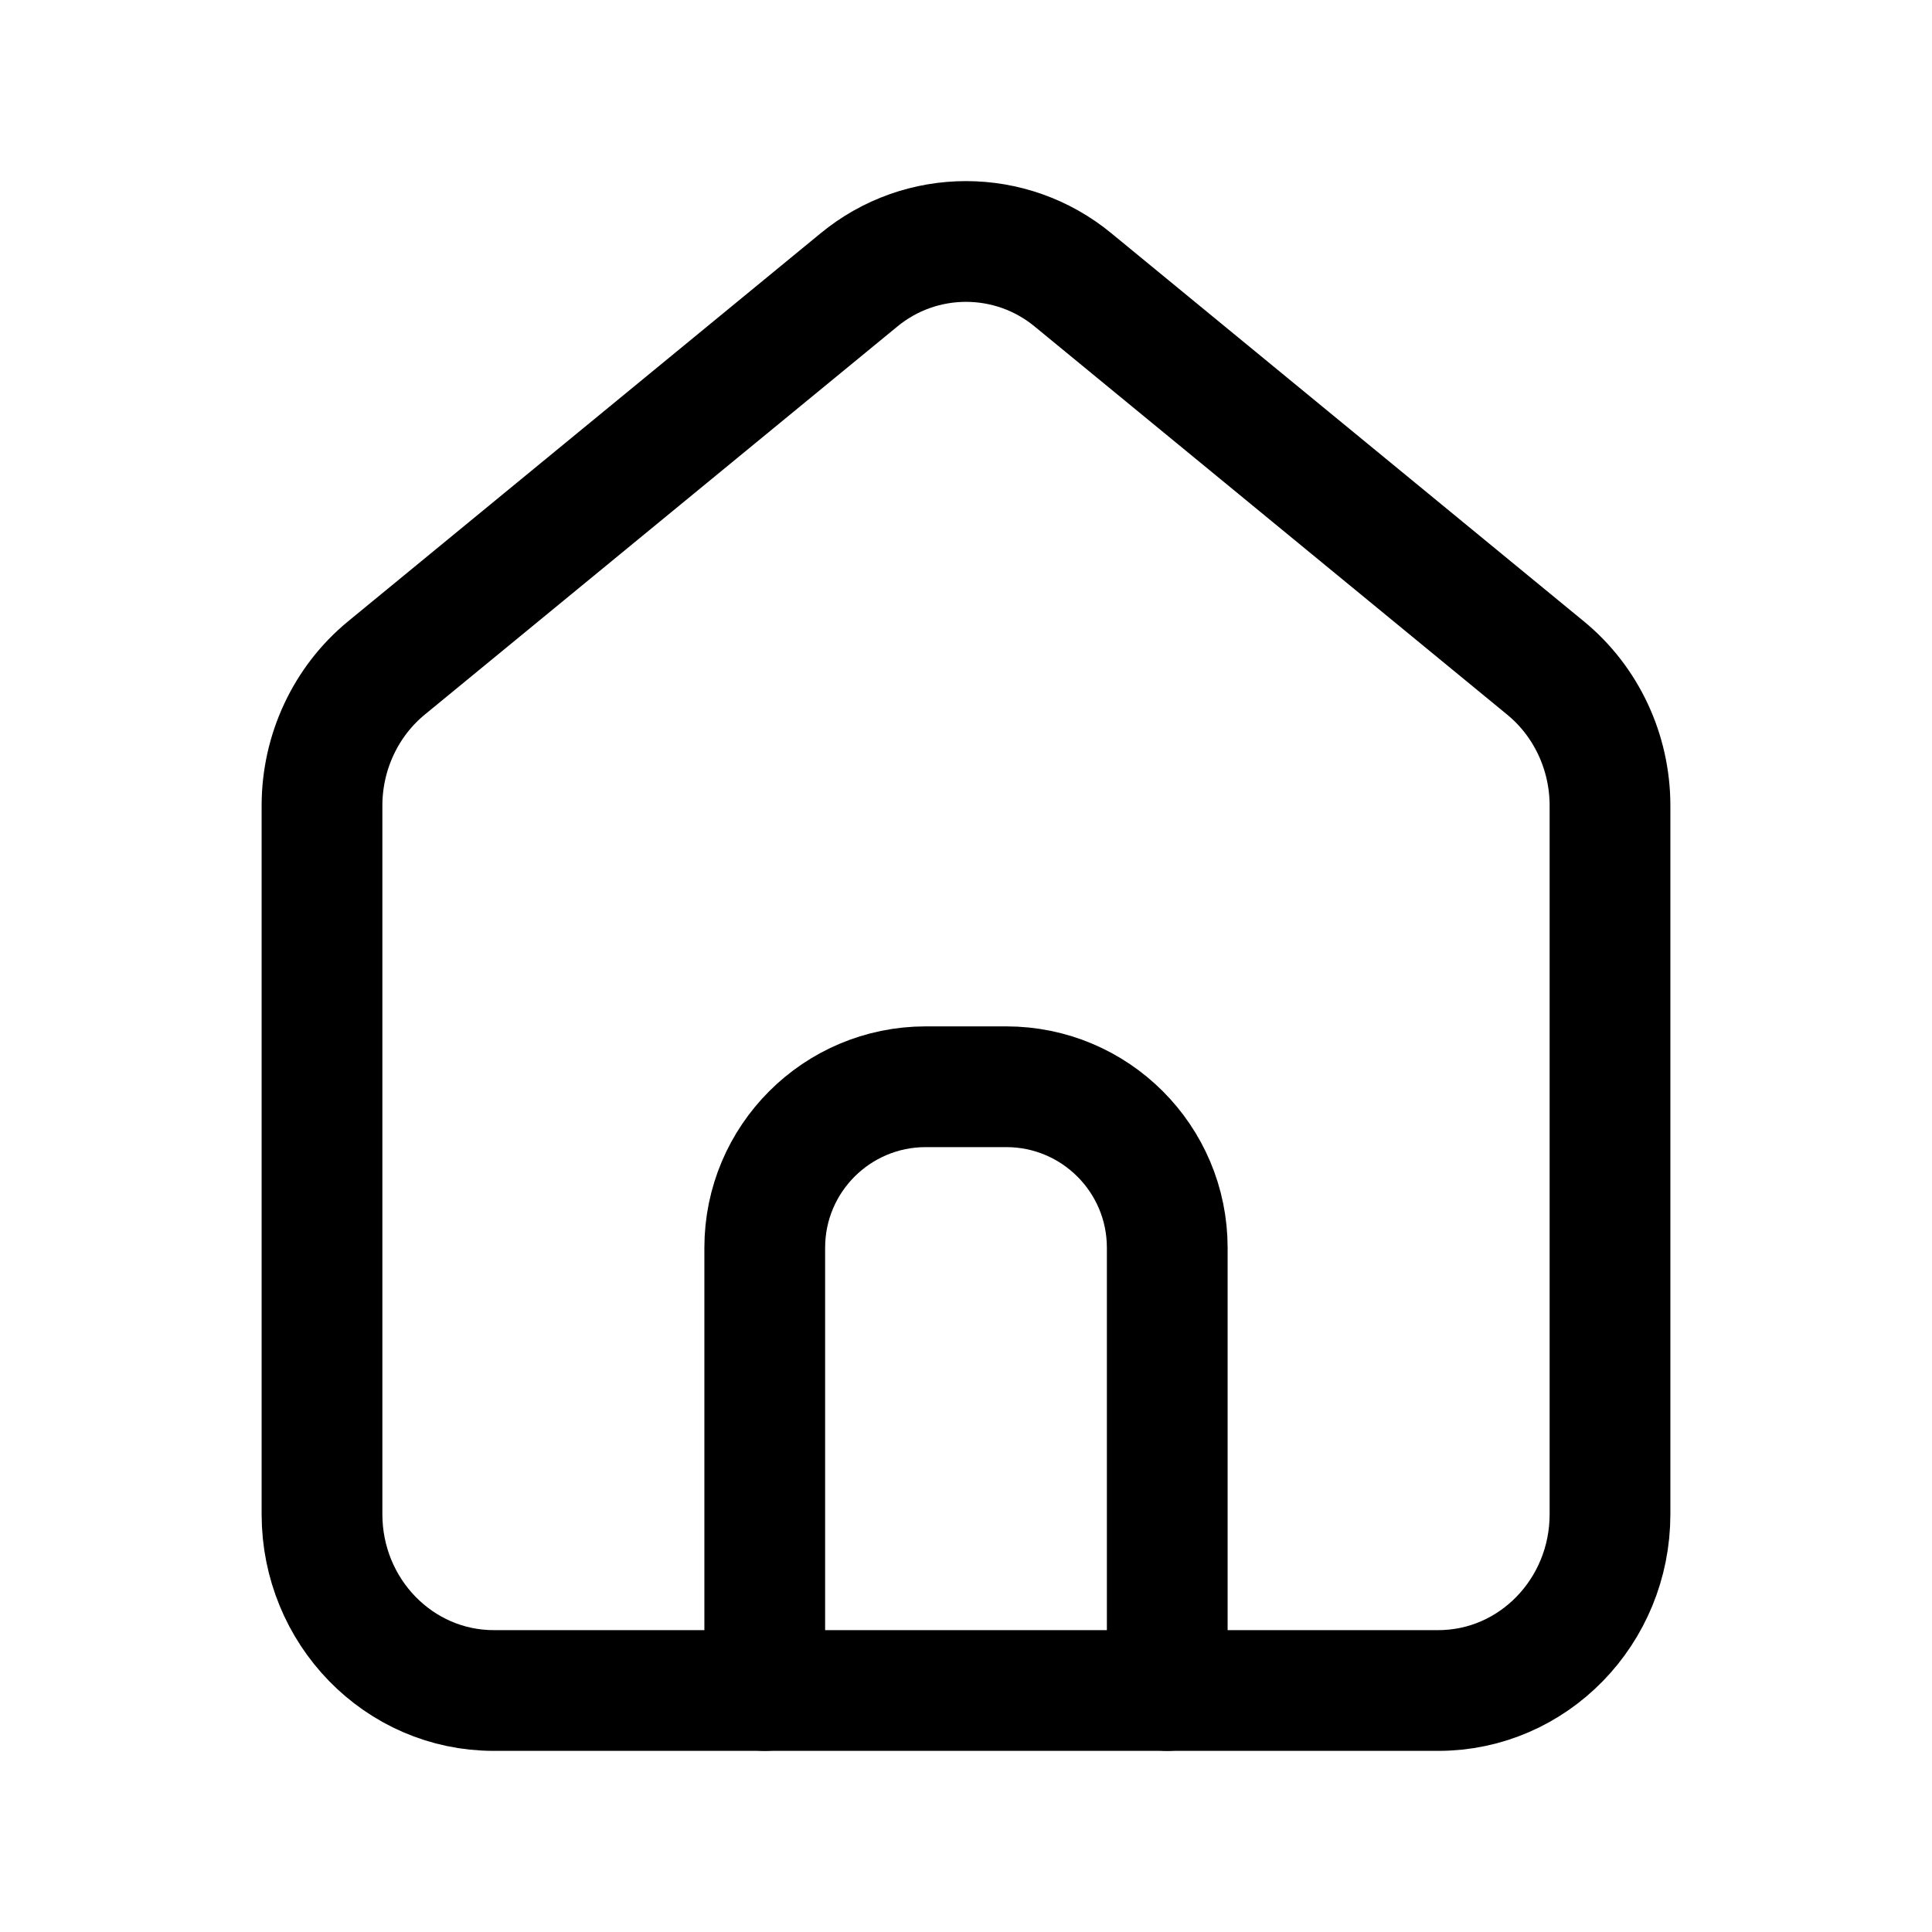
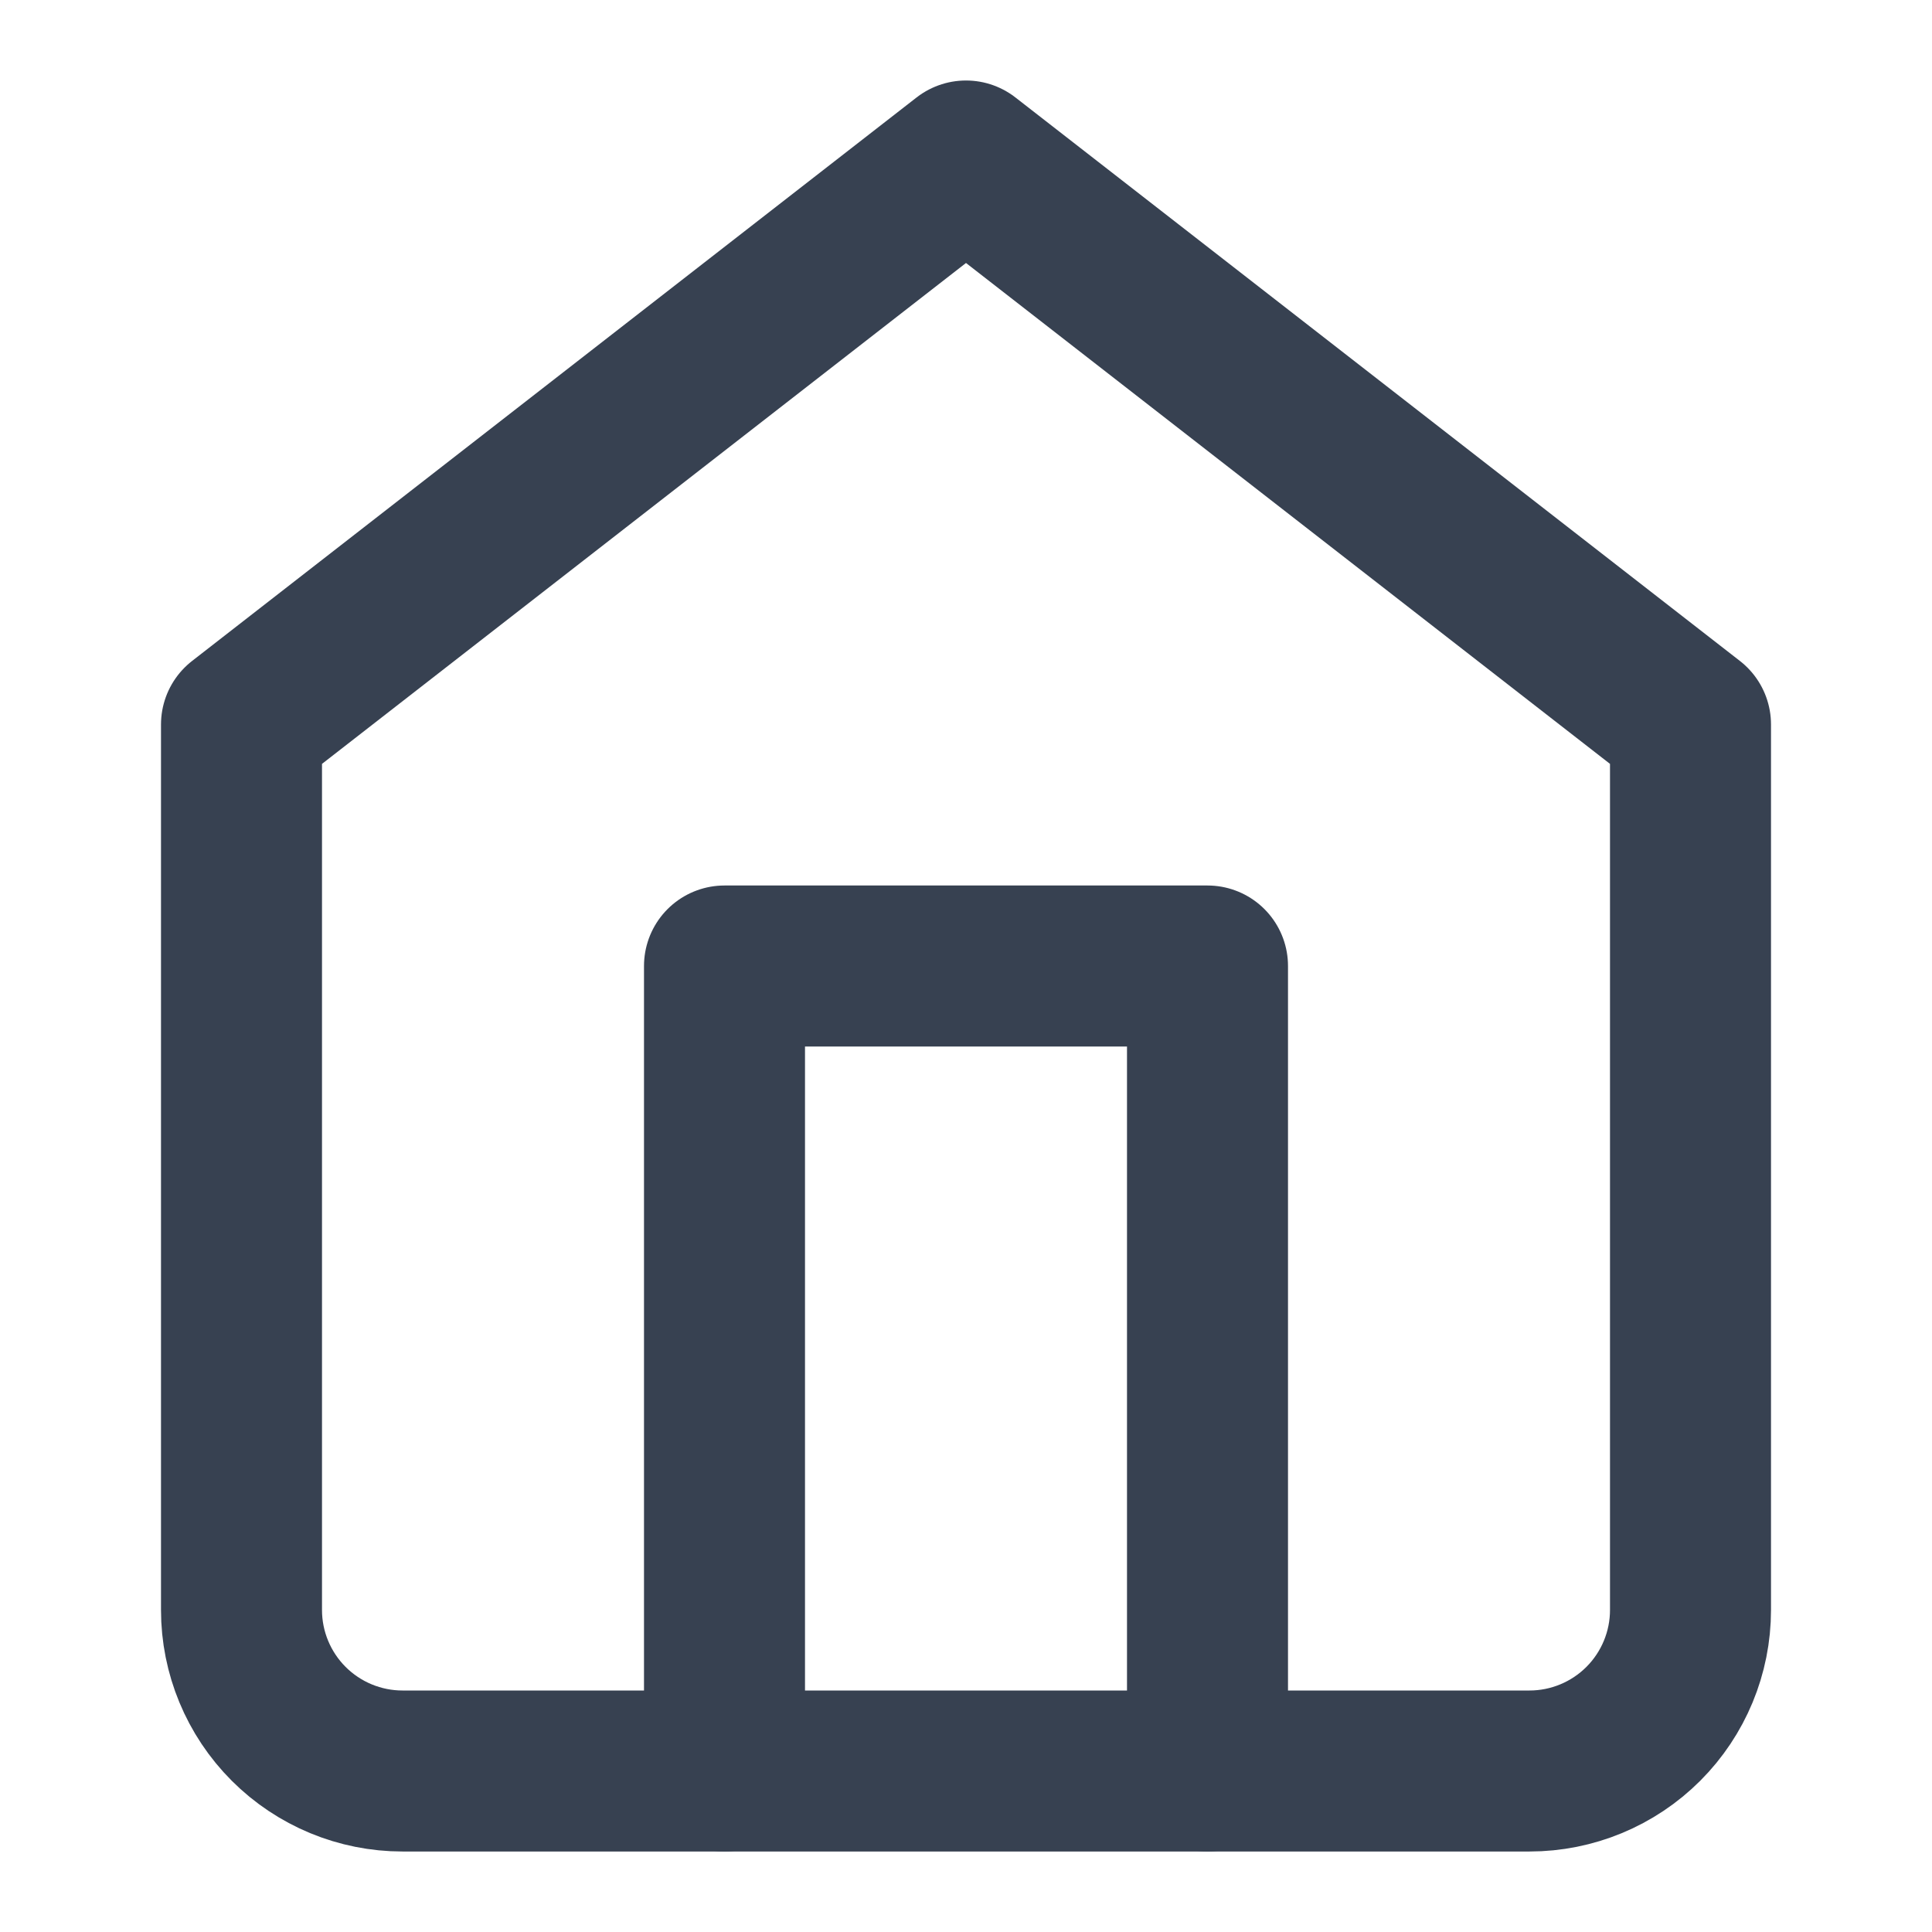
- <svg xmlns="http://www.w3.org/2000/svg" width="24" height="24" fill="none" stroke="currentColor" stroke-width="1.5" viewBox="0 0 24 24" stroke-linecap="round" stroke-linejoin="round">
-   <path d="M6.133 21C4.955 21 4 20.02 4 18.81v-8.802c0-.665.295-1.295.8-1.71l5.867-4.818a2.09 2.09 0 0 1 2.666 0l5.866 4.818c.506.415.801 1.045.801 1.71v8.802c0 1.21-.955 2.19-2.133 2.19z" />
-   <path d="M9.5 21v-5.5a2 2 0 0 1 2-2h1a2 2 0 0 1 2 2V21" />
+ <svg xmlns="http://www.w3.org/2000/svg" width="24" height="24" viewBox="0 0 24 24" fill="none">
+   <path d="M3 9L12 2L21 9V20C21 20.53 20.789 21.039 20.414 21.414C20.039 21.789 19.53 22 19 22H5C4.47 22 3.961 21.789 3.586 21.414C3.211 21.039 3 20.53 3 20V9Z" stroke="#374151" stroke-width="2" stroke-linecap="round" stroke-linejoin="round" />
+   <path d="M9 22V12H15V22" stroke="#374151" stroke-width="2" stroke-linecap="round" stroke-linejoin="round" />
</svg>
